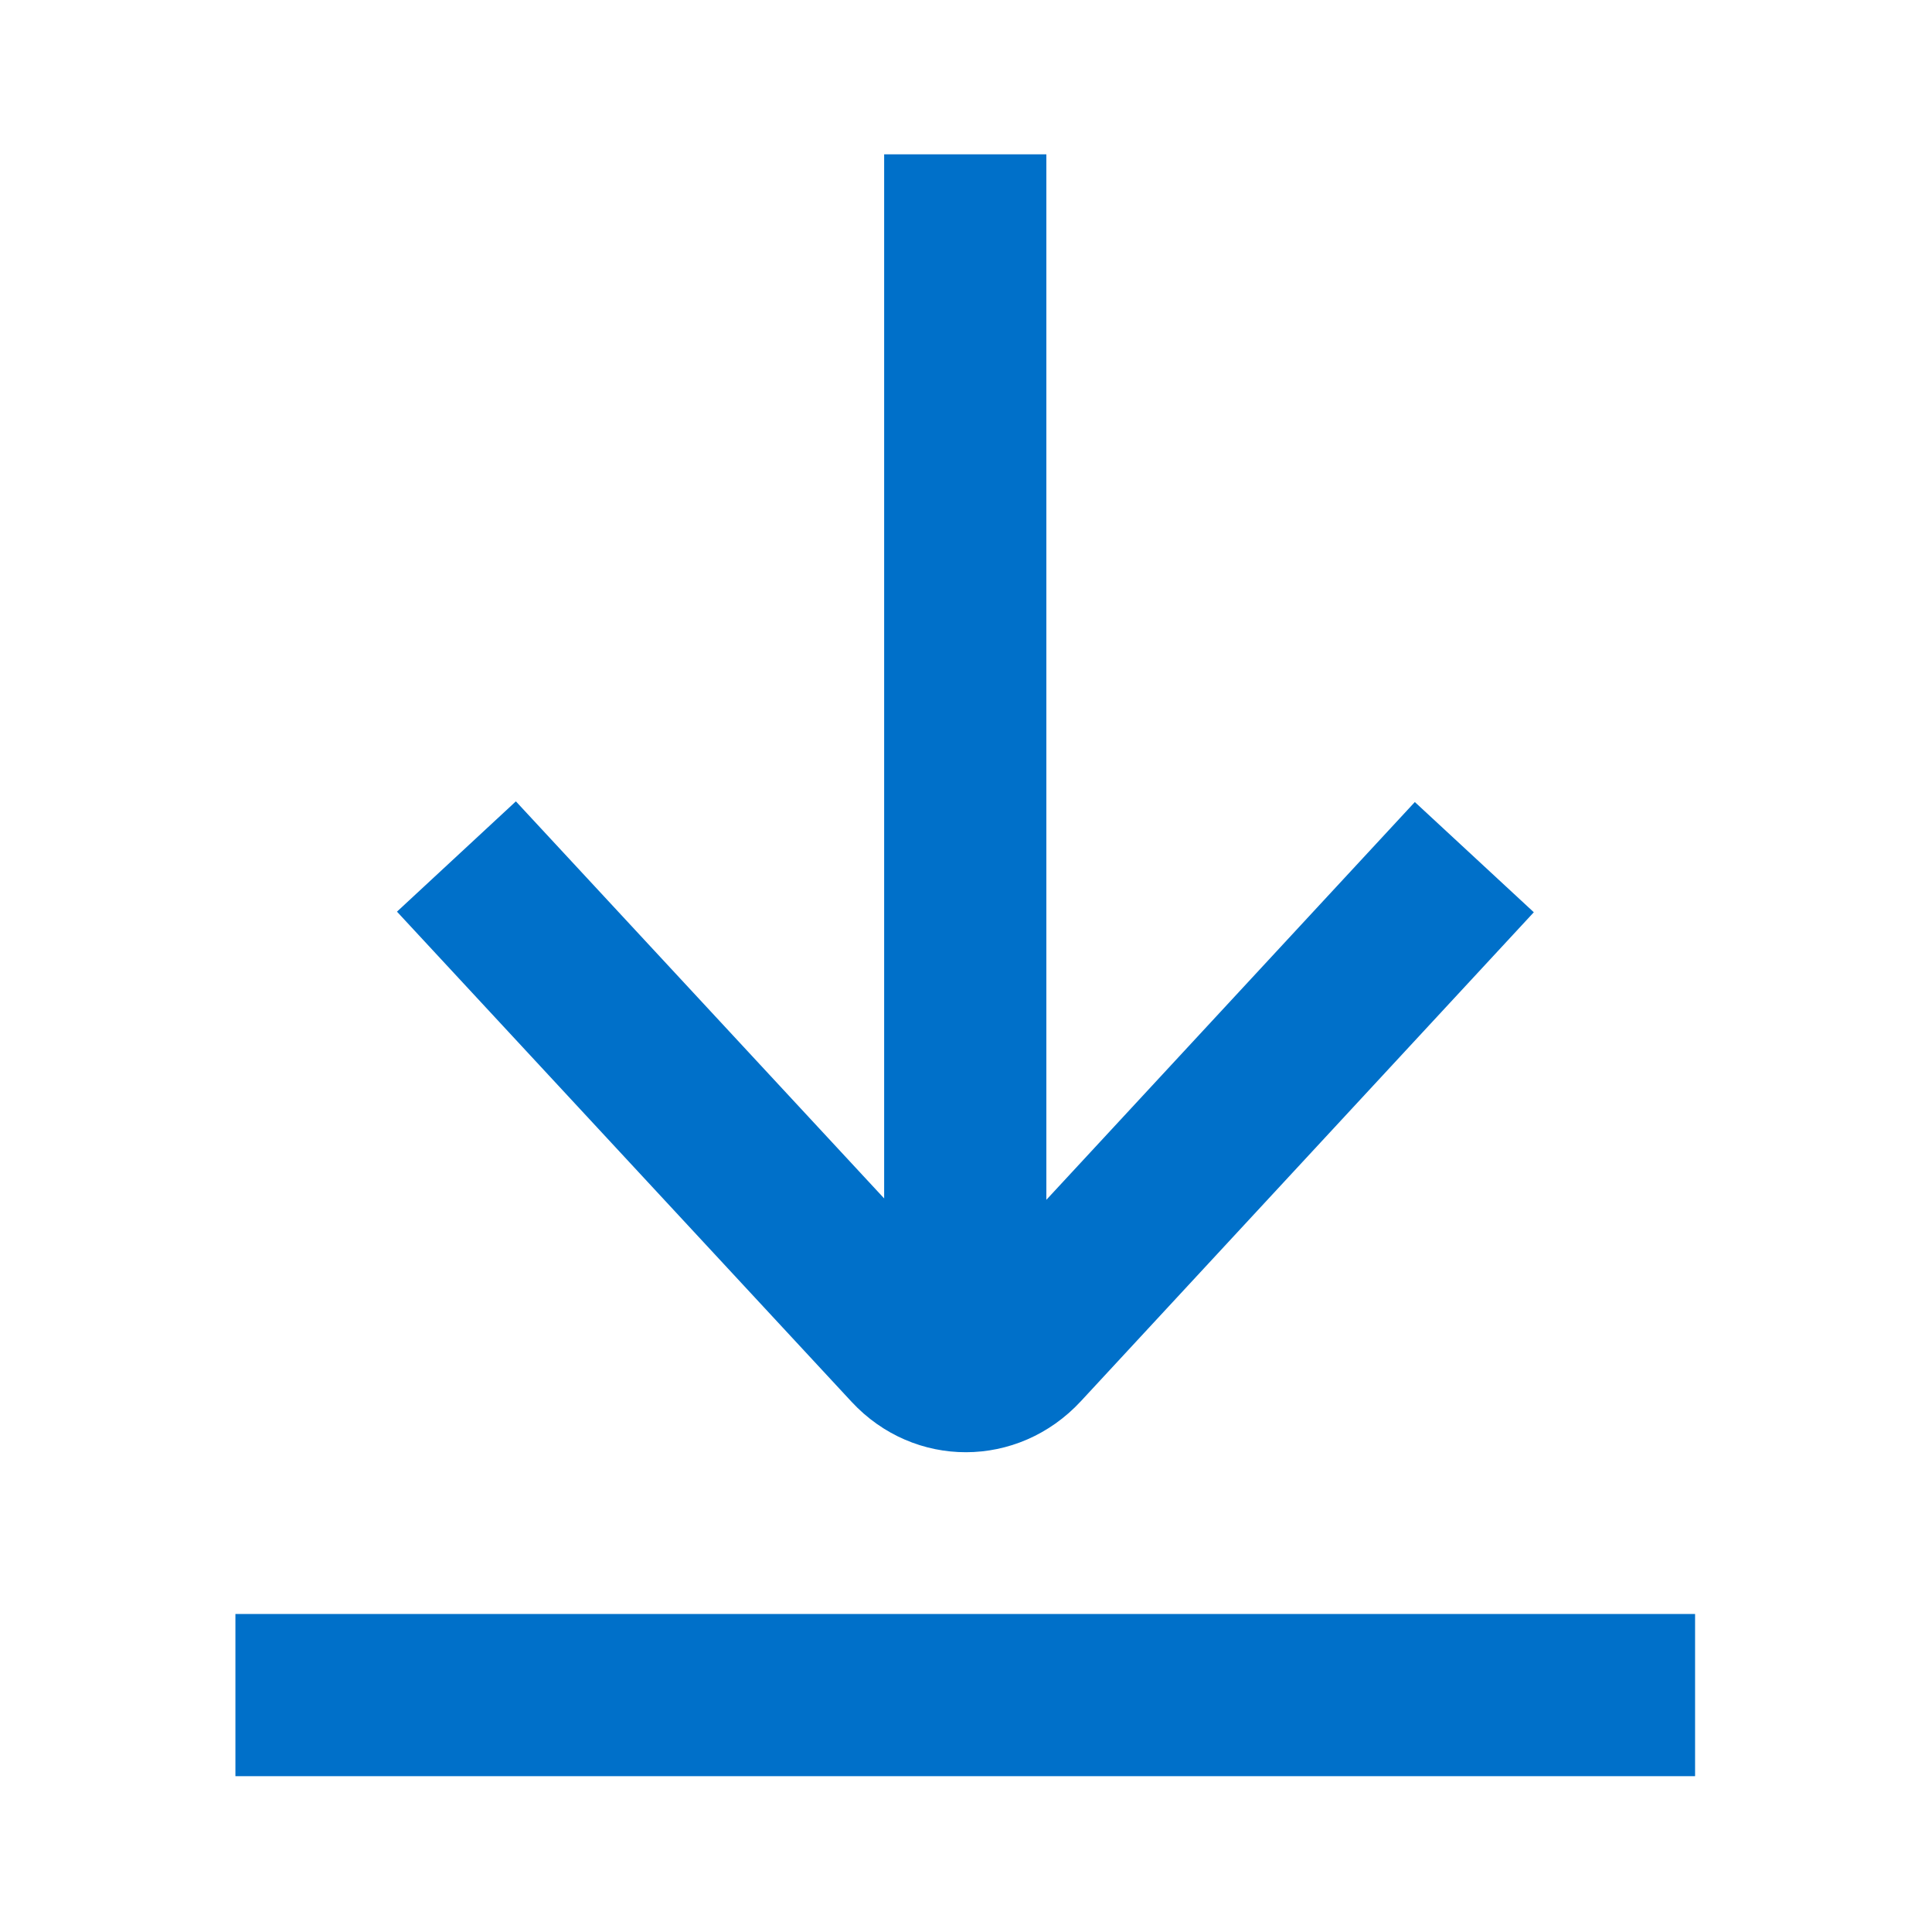
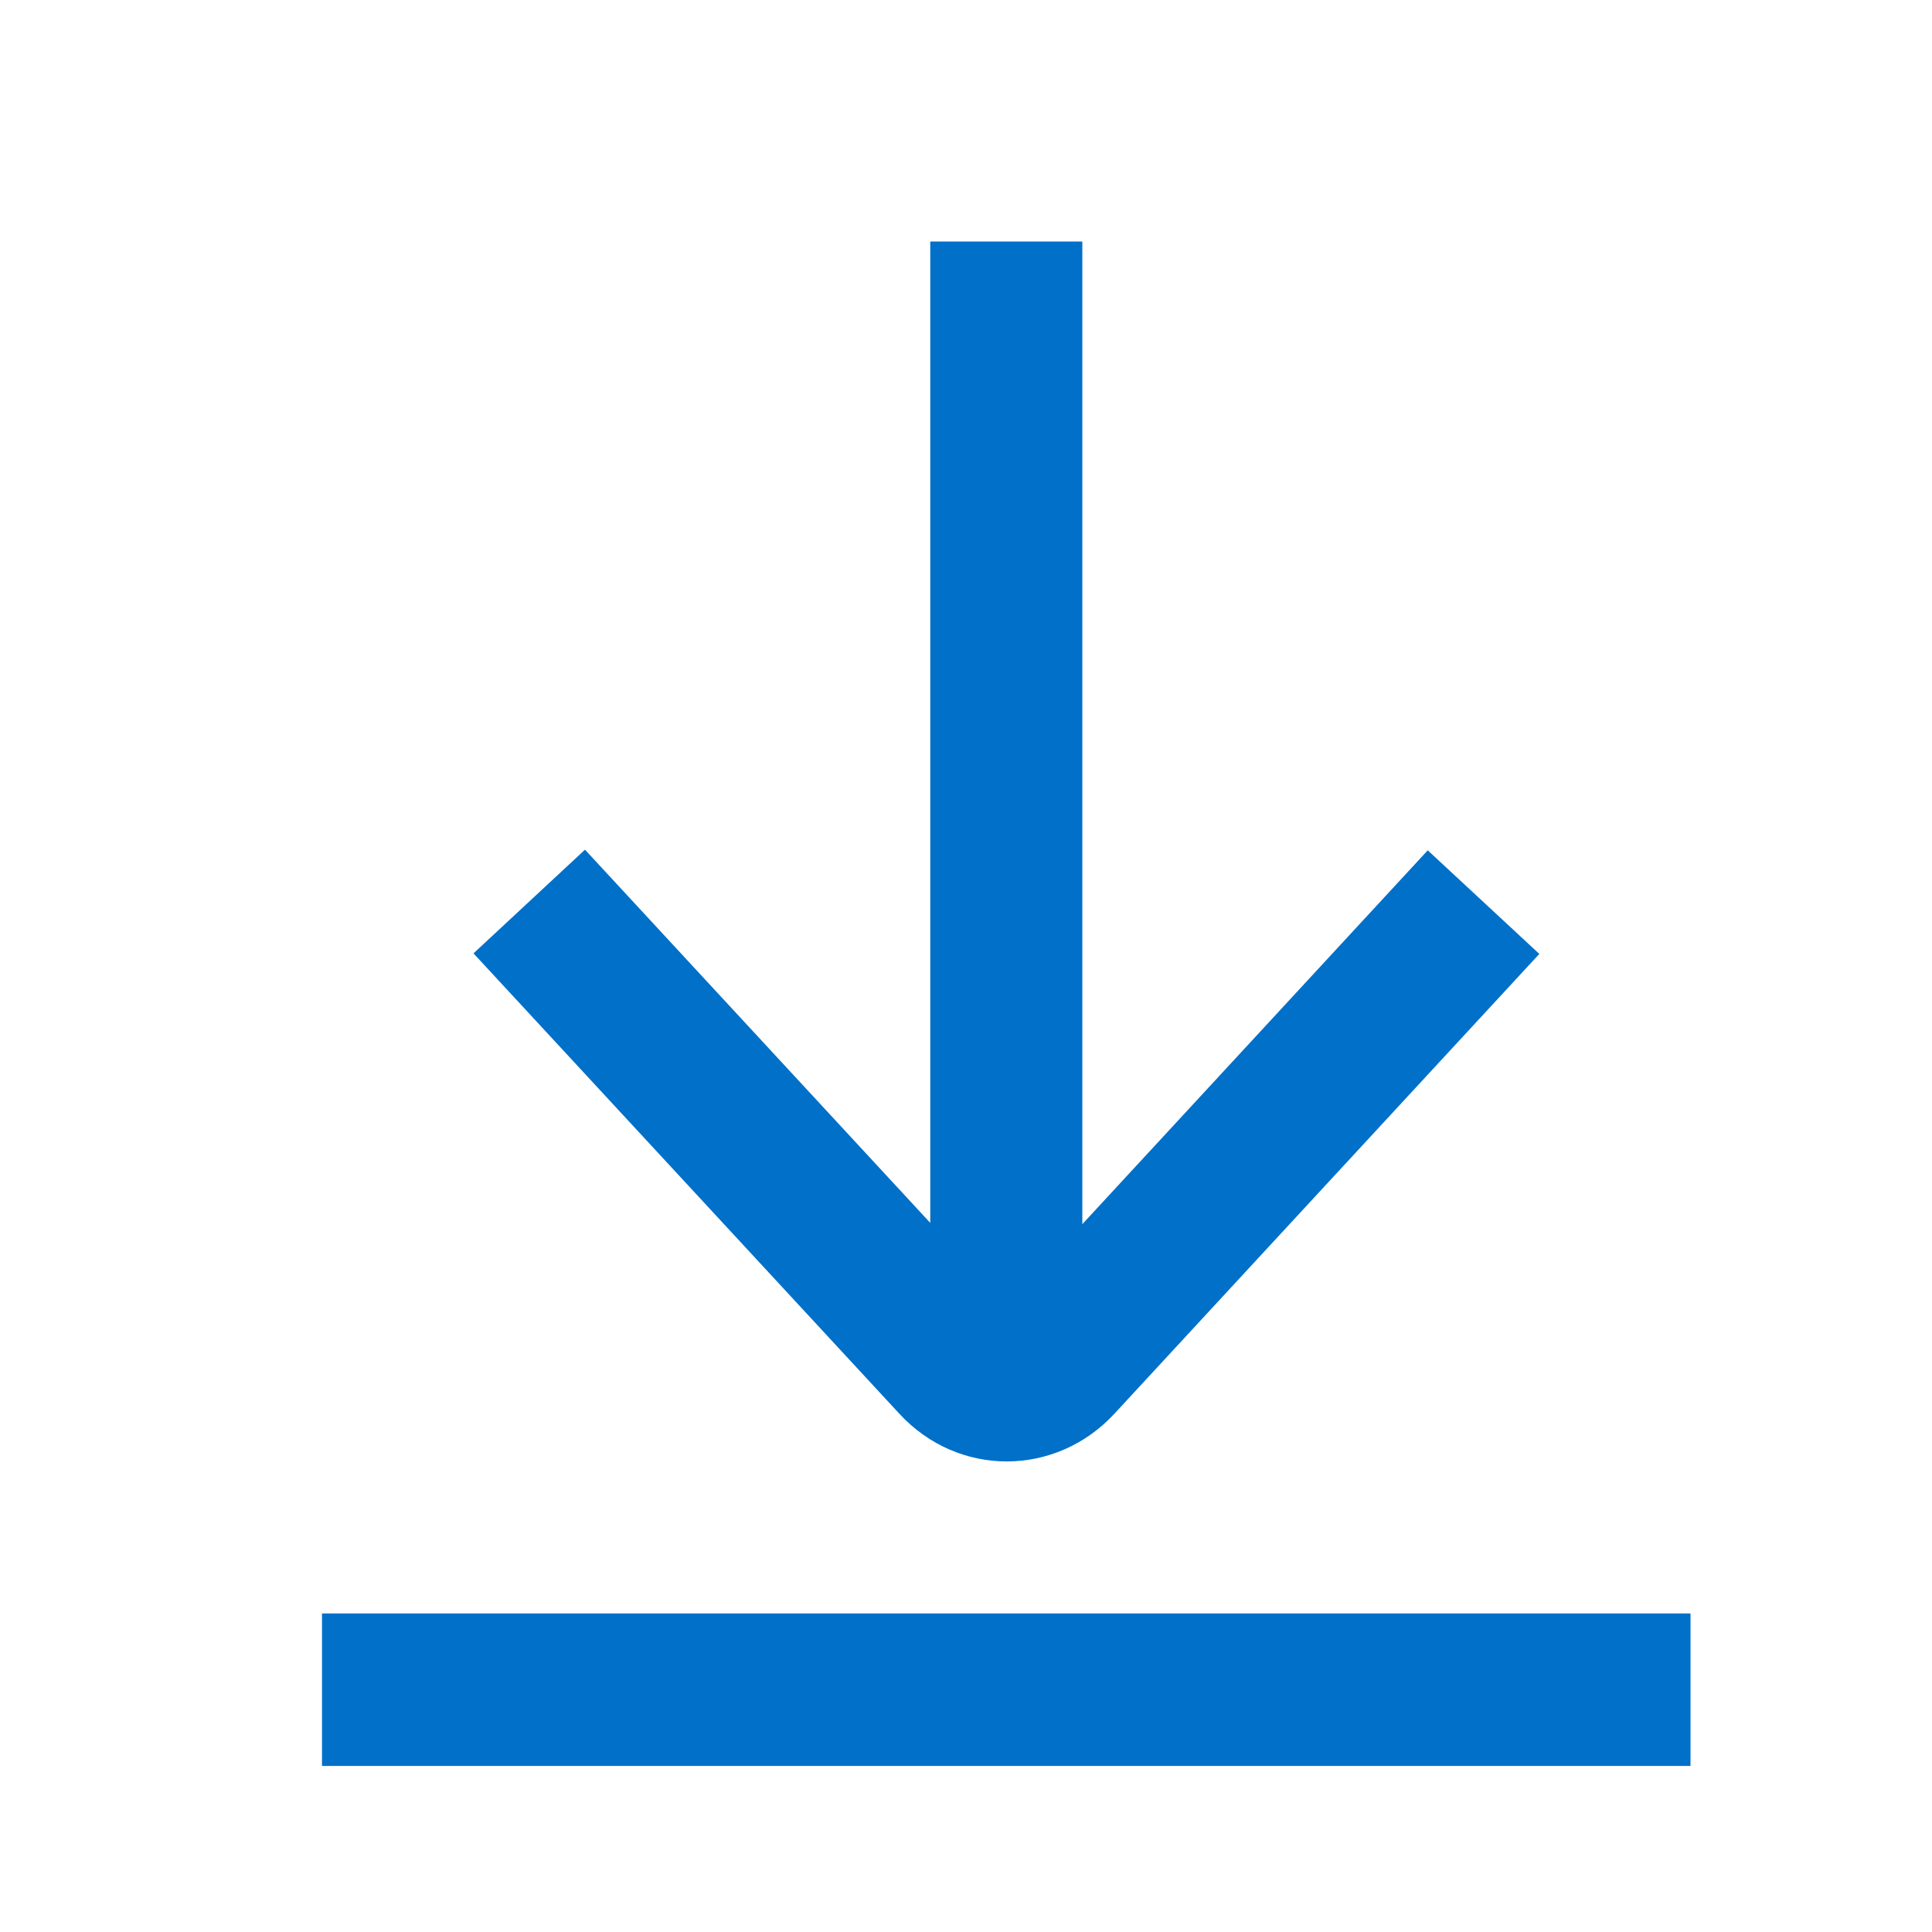
- <svg xmlns="http://www.w3.org/2000/svg" width="100%" height="100%" viewBox="0 0 427 427" version="1.1" xml:space="preserve" style="fill-rule:evenodd;clip-rule:evenodd;stroke-linejoin:round;stroke-miterlimit:1.414;">
-   <path d="M312.699,177.262l-99.211,107.098l-99.47,-107.247l-26.282,24.376l100.46,108.313c13.842,14.924 36.809,14.872 50.686,-0.108l100.113,-108.072l-26.296,-24.36Z" style="fill:#0070c9;fill-rule:nonzero;" />
-   <rect x="195.411" y="34.107" width="35.846" height="250.917" style="fill:#0070c9;" />
-   <rect x="52.029" y="356.715" width="322.608" height="35.846" style="fill:#0070c9;" />
+ <svg xmlns="http://www.w3.org/2000/svg" width="24px" height="24px" viewBox="0 0 24 24" version="1.1">
+   <defs />
+   <g id="icon-download" stroke="none" stroke-width="1" fill="none" fill-rule="evenodd">
+     <g id="download" fill-rule="nonzero">
+       <rect id="shape" x="0" y="0" width="24" height="24" />
+       <path d="M11.556,15.191 L11.556,3 L13.445,3 L13.445,15.207 L17.736,10.563 L19.122,11.85 L13.846,17.559 C13.115,18.351 11.905,18.353 11.175,17.565 L5.882,11.843 L7.267,10.555 L11.556,15.191 Z M4,20.043 L21,20.043 L21,21.937 L4,21.937 L4,20.043 Z" fill="#0070C9" />
+     </g>
+   </g>
</svg>
